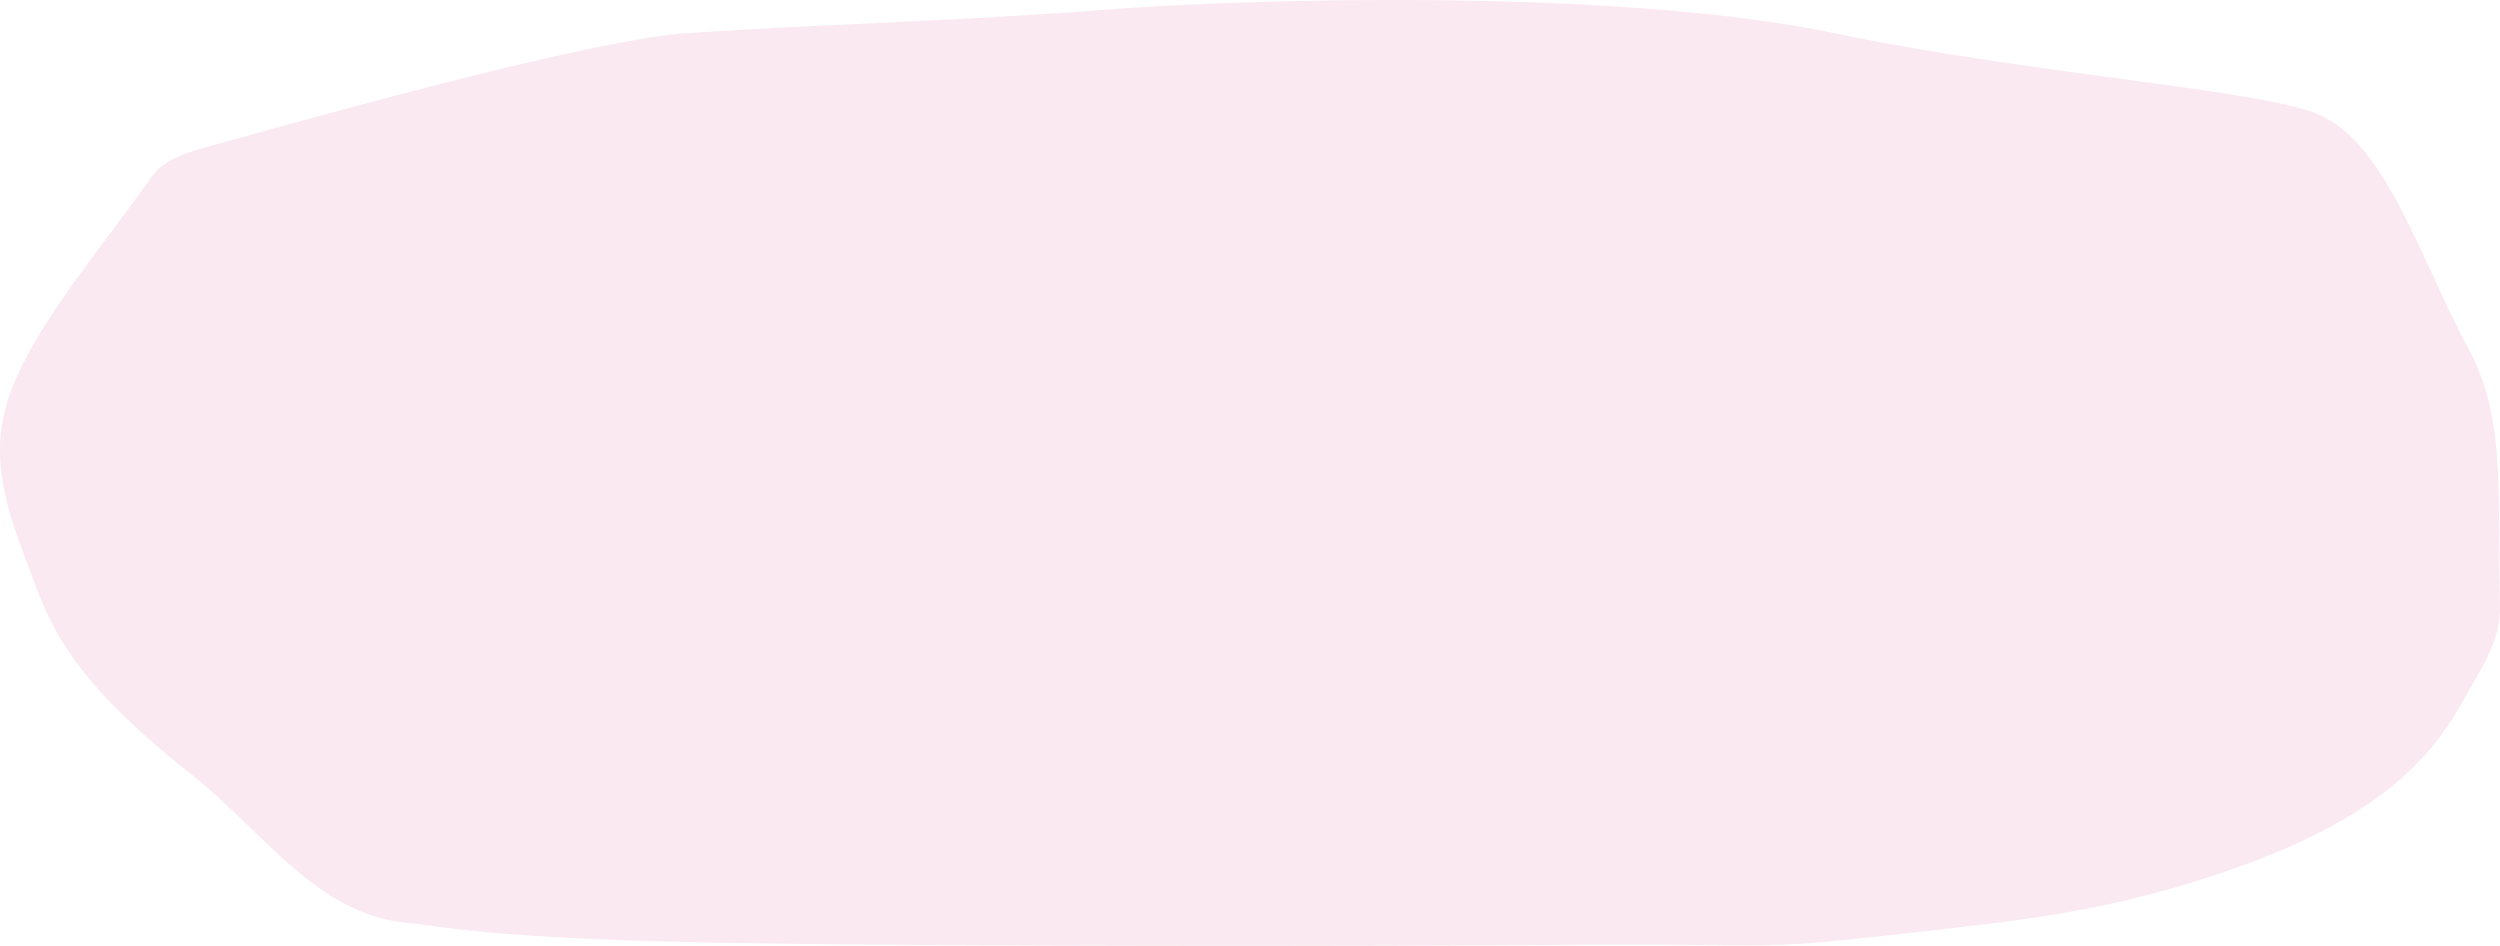
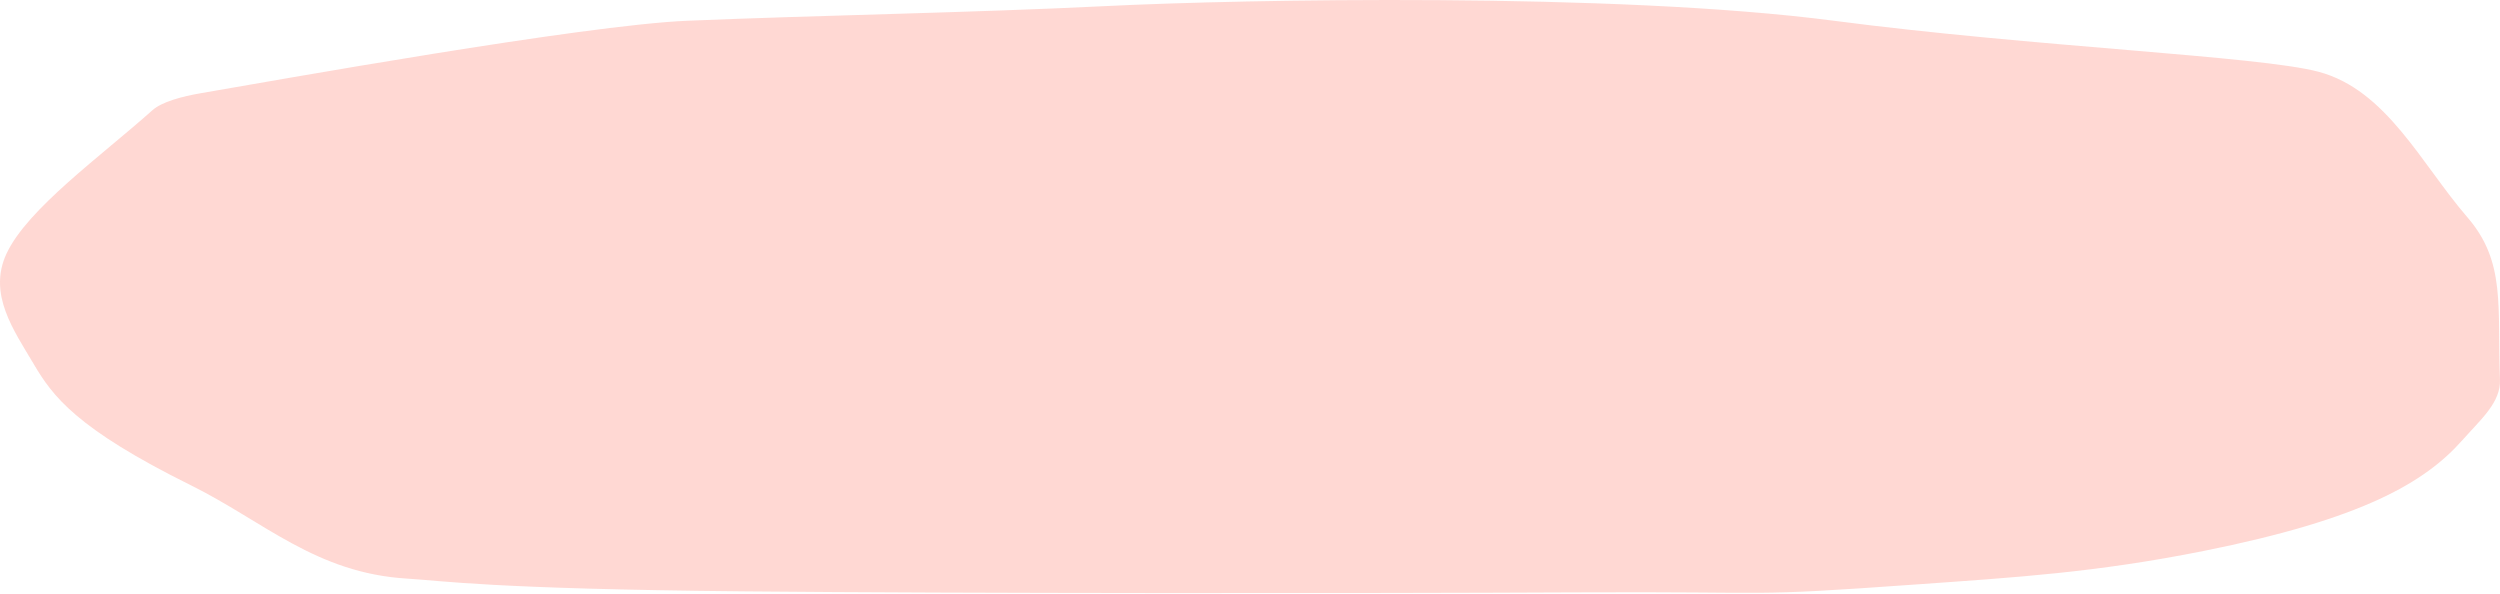
- <svg xmlns="http://www.w3.org/2000/svg" width="333" height="126" viewBox="0 0 333 126" fill="none">
-   <path d="M147.388 1.286C129.177 2.726 109.421 3.221 91.55 4.408C77.733 5.325 36.375 17.17 26.779 19.791C24.251 20.482 21.561 21.627 20.306 23.413C13.444 33.183 3.636 44.387 0.866 53.888C-1.641 62.487 1.83 70.154 4.497 77.356C7.004 84.126 10.124 91.007 25.418 103.091C35.143 110.776 42.073 121.759 54.227 122.923C58.895 123.37 65.386 125.118 99.052 125.631C128.38 126.078 181.158 126.078 209.751 125.848C238.344 125.618 231.538 126.864 255.366 124.15C268.472 122.657 279.092 121.65 293.491 117.058C314.704 110.294 322.992 102.488 327.971 93.545C330.478 89.042 333.114 85.473 332.996 80.653C332.618 65.114 333.816 55.674 328.652 46.149C322.503 34.808 317.891 19.101 308.833 15.248C300.891 11.869 270.948 9.976 244.266 4.408C215.132 -1.672 165.416 -0.138 147.388 1.286Z" fill="#EDB5CD" fill-opacity="0.3" />
+ <svg xmlns="http://www.w3.org/2000/svg" width="333" height="79" viewBox="0 0 333 79" fill="none">
+   <path d="M147.388 0.807C129.177 1.709 109.421 2.019 91.55 2.764C77.733 3.339 36.375 10.765 26.779 12.409C24.251 12.842 21.561 13.559 20.306 14.68C13.444 20.805 3.636 27.83 0.866 33.787C-1.641 39.178 1.83 43.985 4.497 48.501C7.004 52.746 10.124 57.06 25.418 64.637C35.143 69.455 42.073 76.341 54.227 77.071C58.895 77.351 65.386 78.447 99.052 78.769C128.38 79.049 181.158 79.049 209.751 78.905C238.344 78.76 231.538 79.542 255.366 77.84C268.472 76.904 279.092 76.272 293.491 73.394C314.704 69.153 322.992 64.258 327.971 58.651C330.478 55.828 333.114 53.59 332.996 50.568C332.618 40.826 333.816 34.907 328.652 28.935C322.503 21.824 317.891 11.976 308.833 9.56C300.891 7.442 270.948 6.255 244.266 2.764C215.132 -1.049 165.416 -0.087 147.388 0.807Z" fill="#FF7E6D" fill-opacity="0.3" />
</svg>
